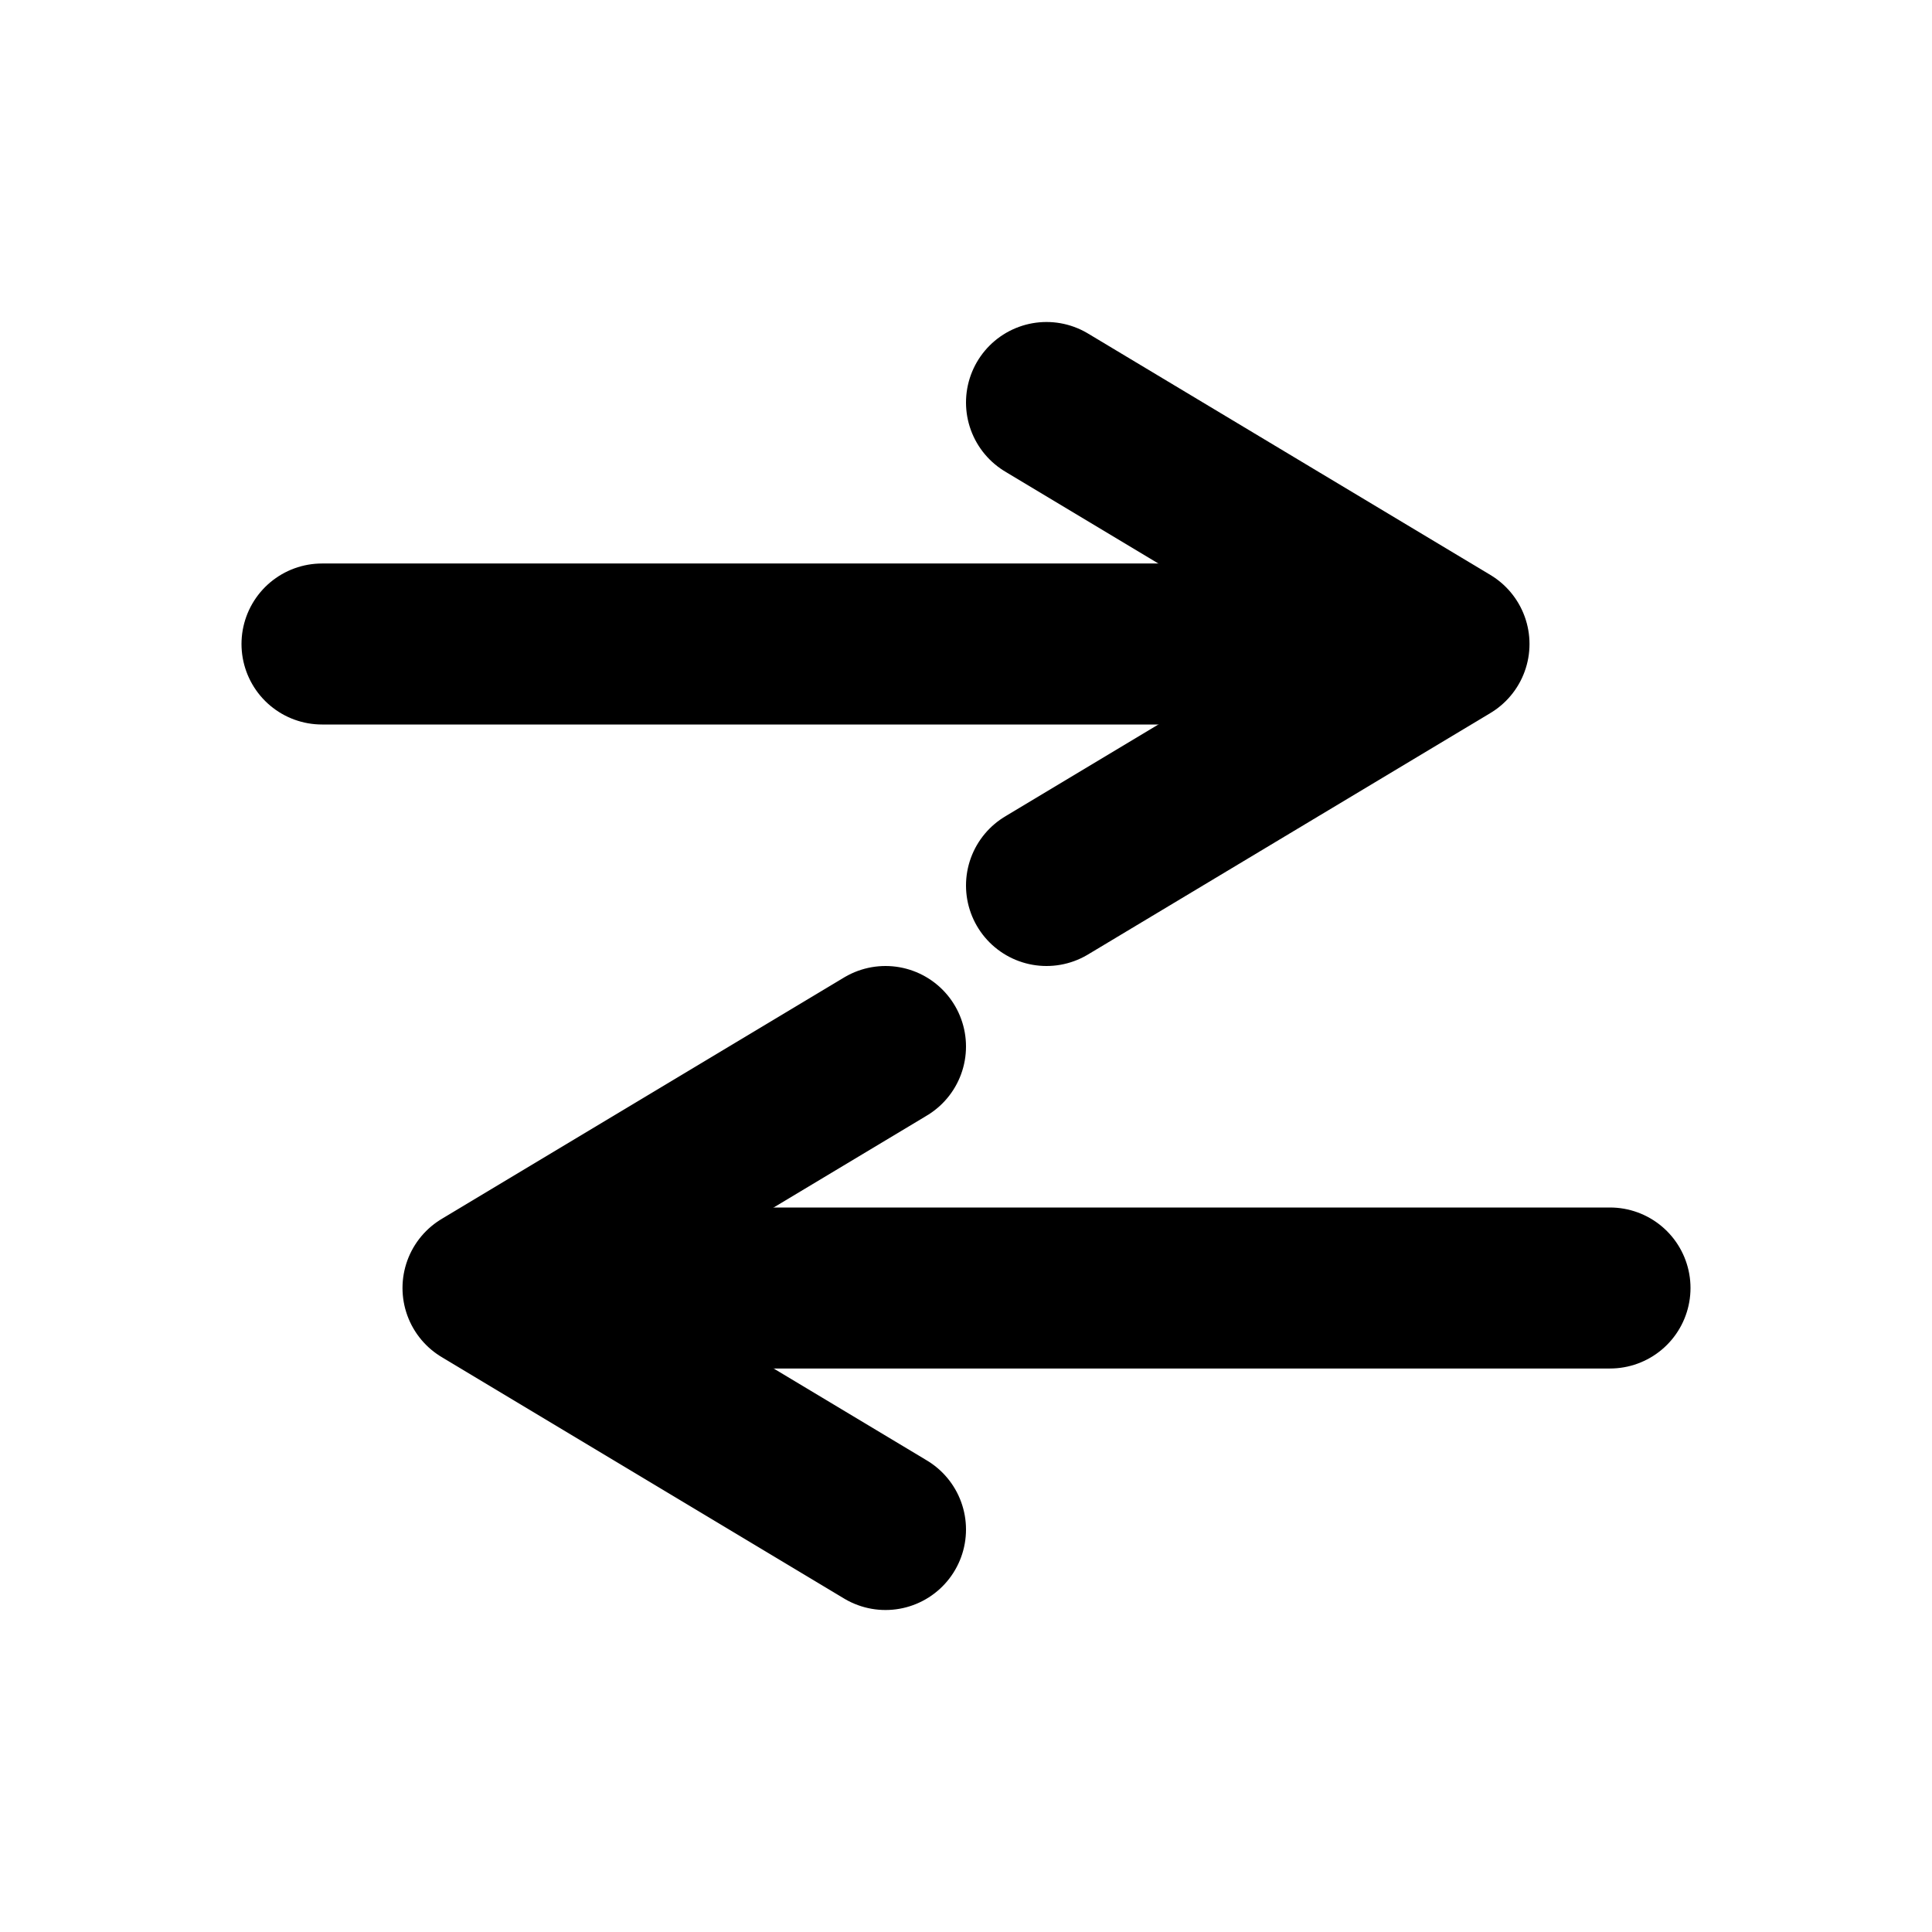
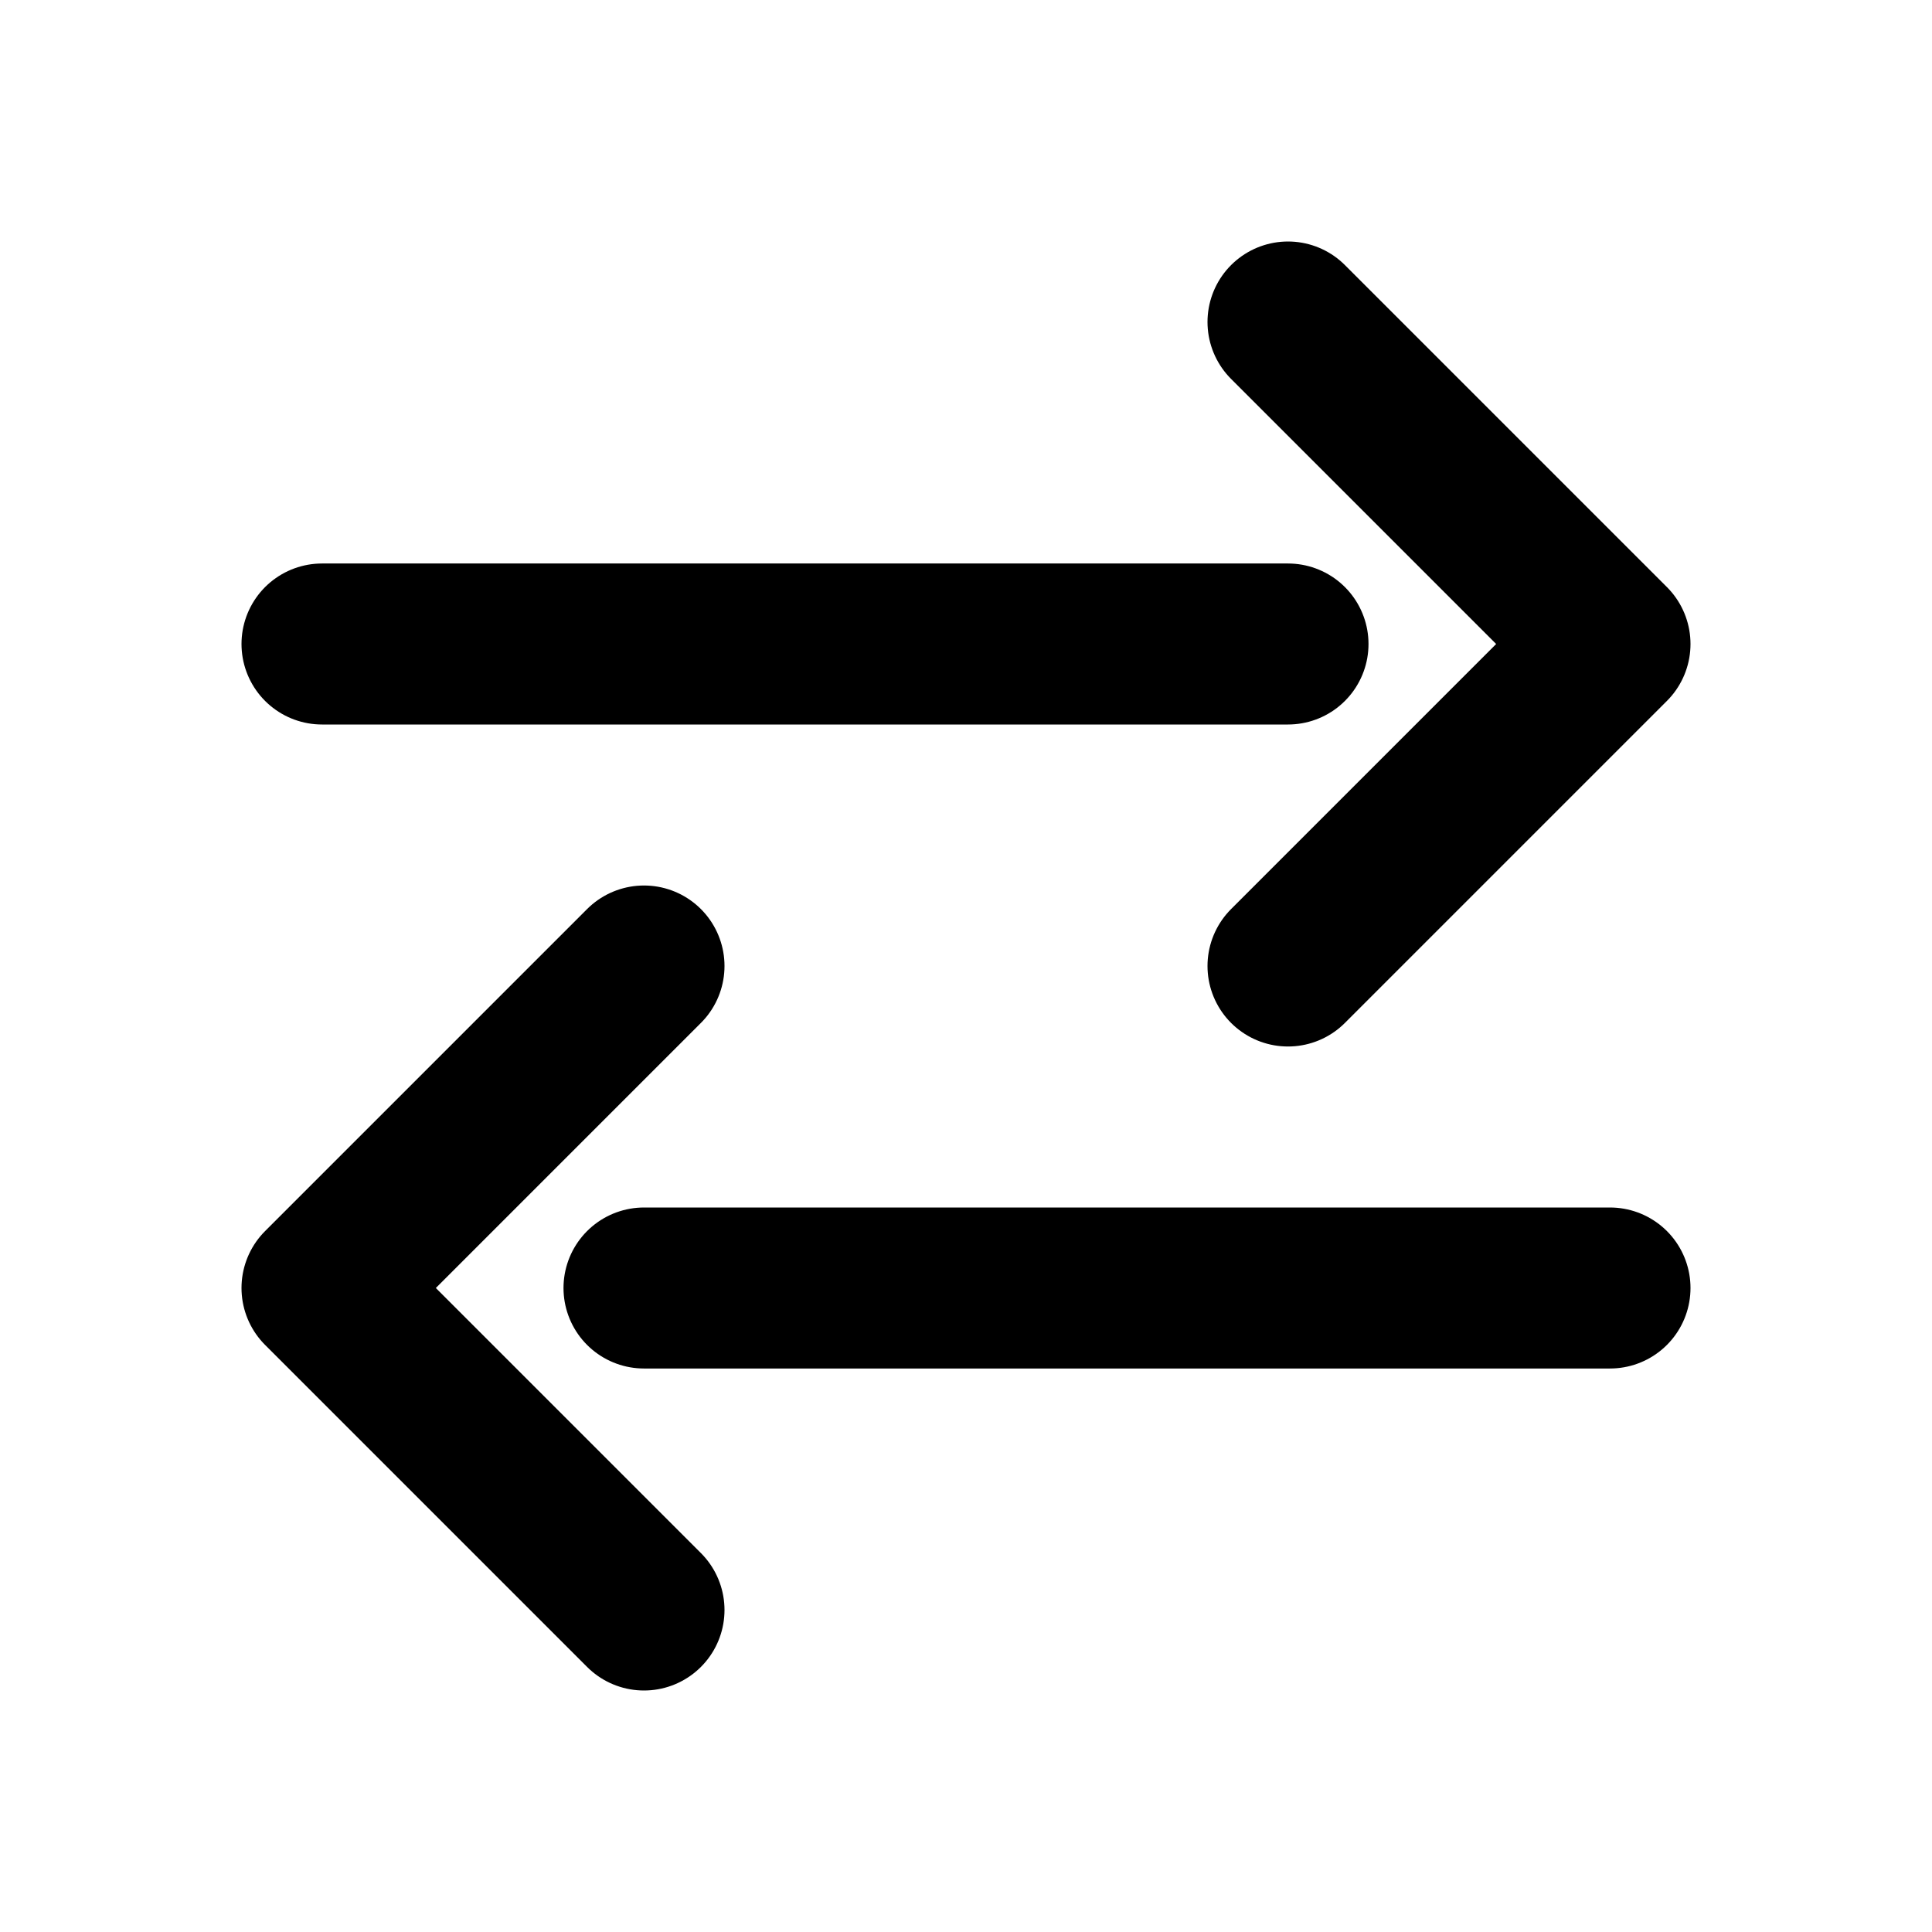
<svg xmlns="http://www.w3.org/2000/svg" viewBox="0 0 48 48" fill="none" stroke="currentColor" stroke-width="4" stroke-linecap="round" stroke-linejoin="round">
-   <path d="M8 16h24" />
-   <path d="M26 10l10 6-10 6" />
+   <path d="M8 16H32" />
+   <path d="M32 8L40 16L32 24" />
  <path d="M40 32H16" />
-   <path d="M22 26l-10 6 10 6" />
+   <path d="M16 24L8 32L16 40" />
</svg>
